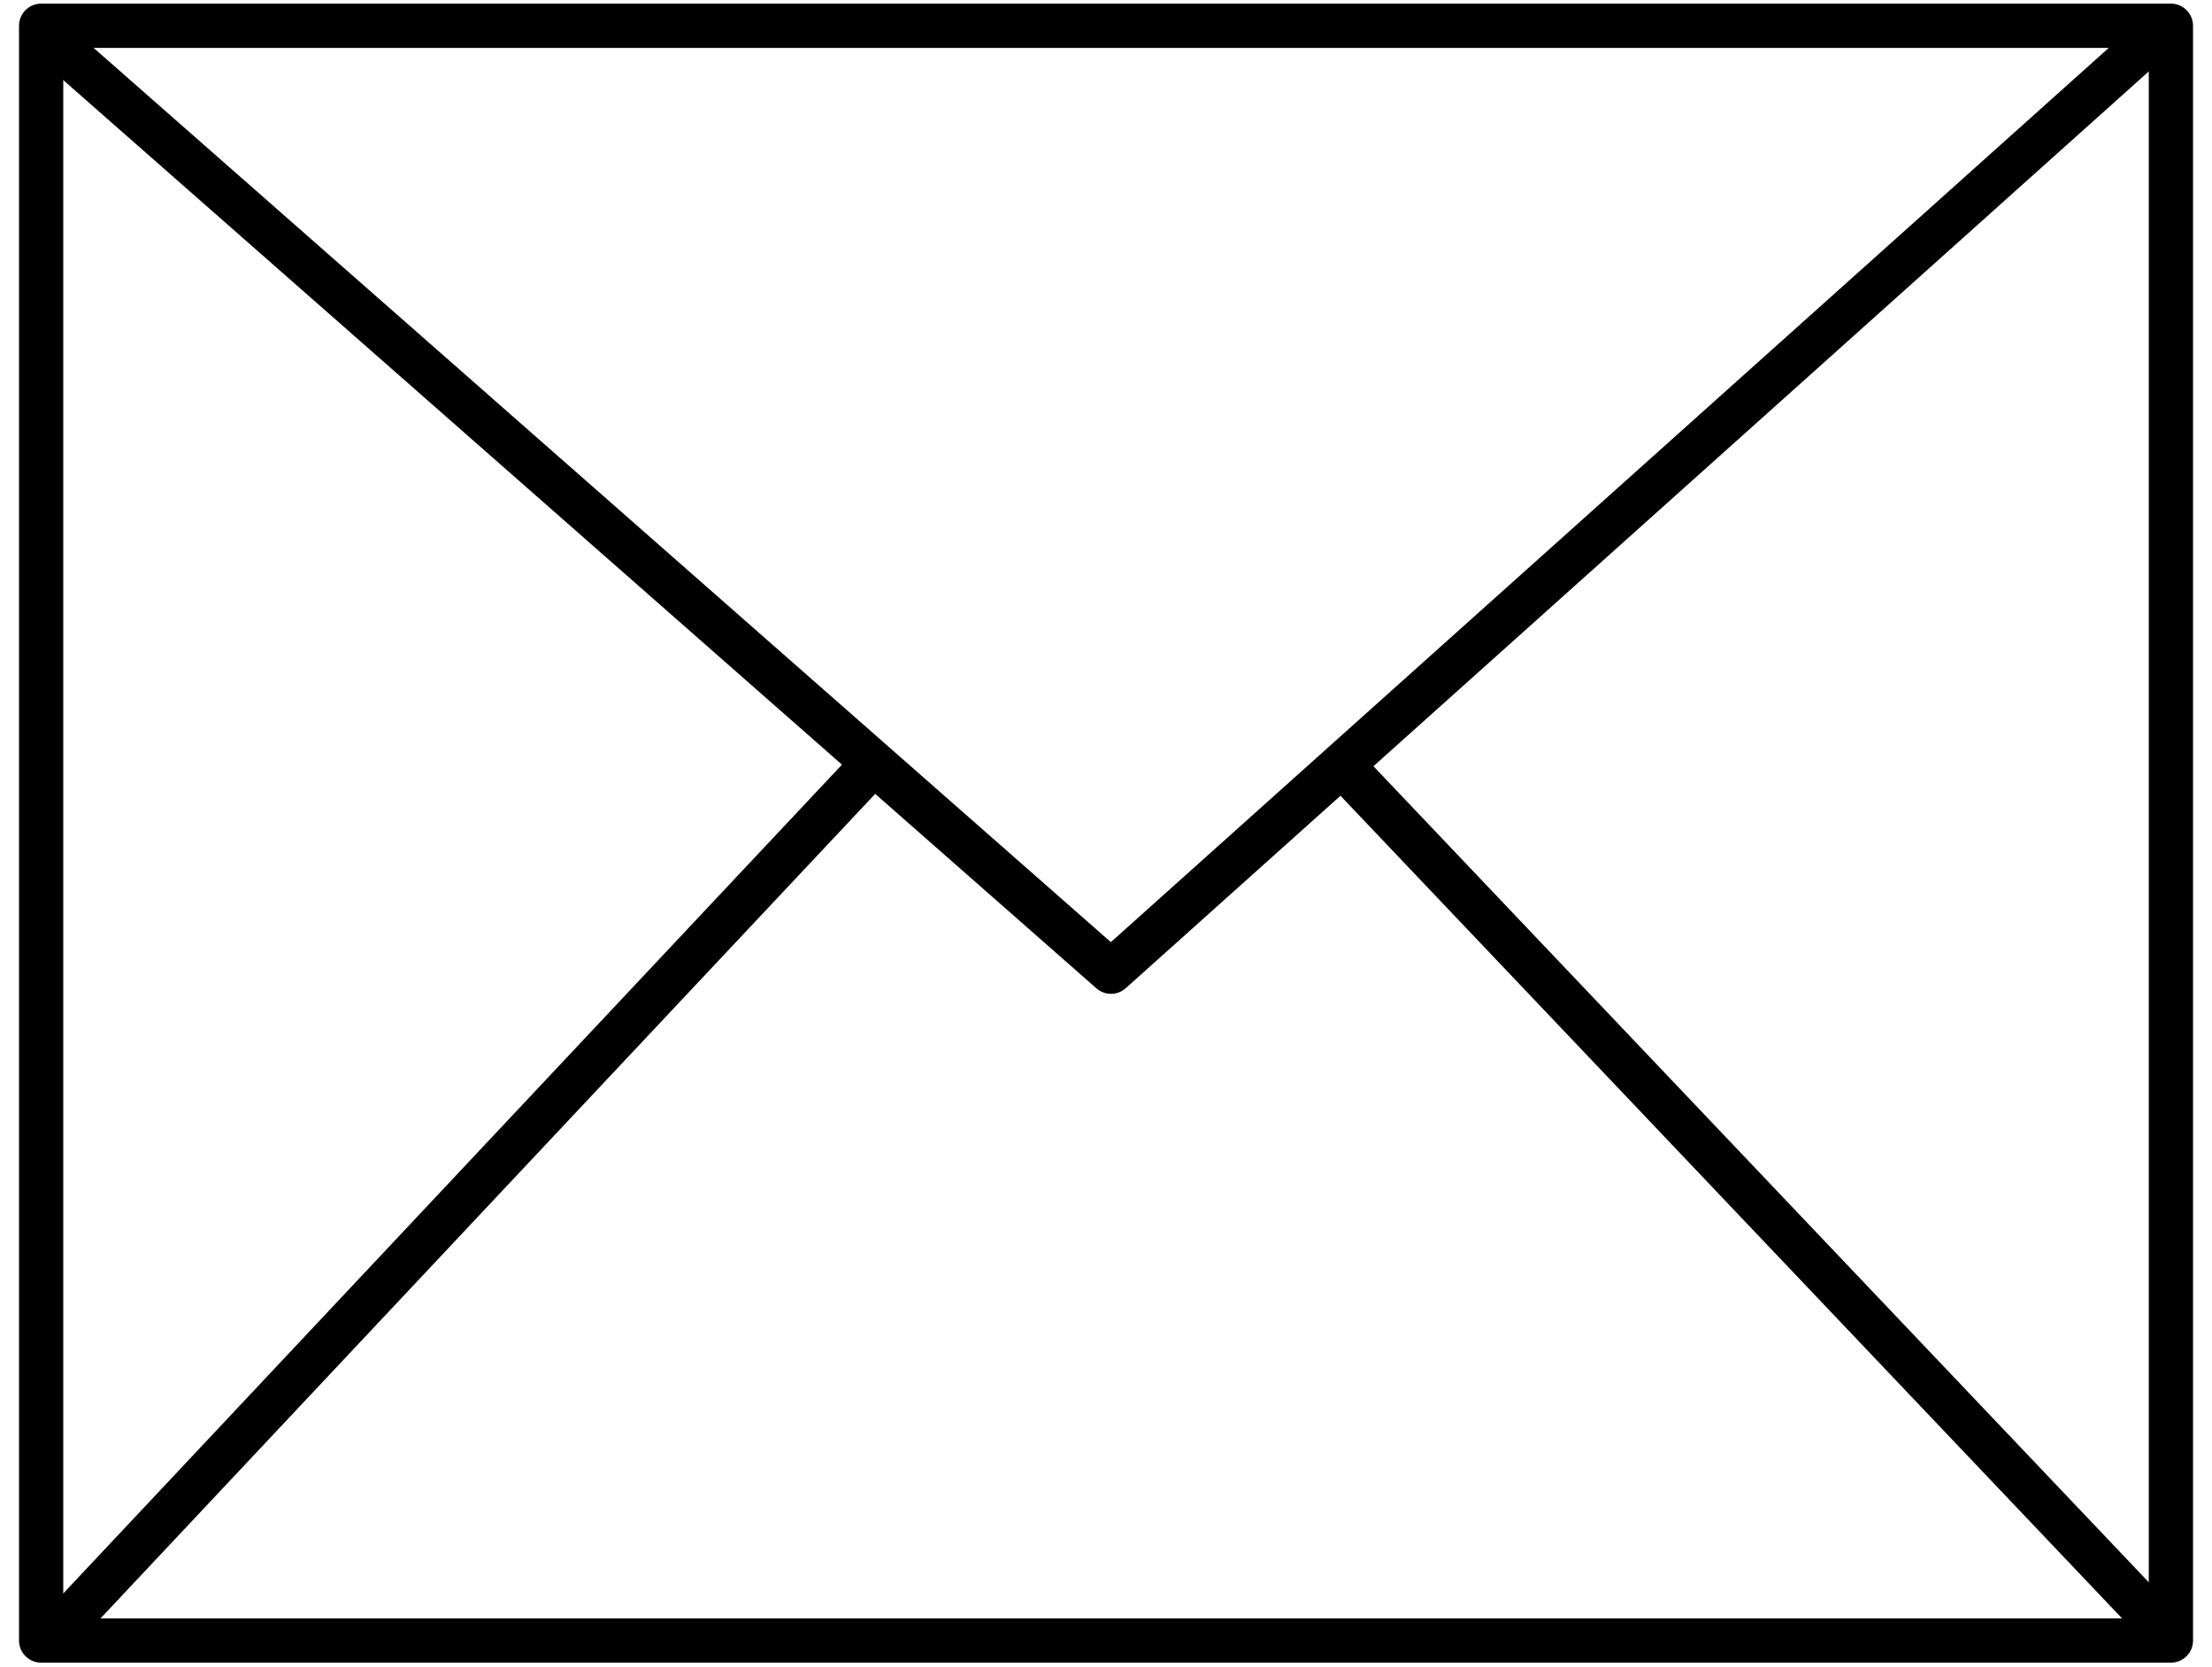
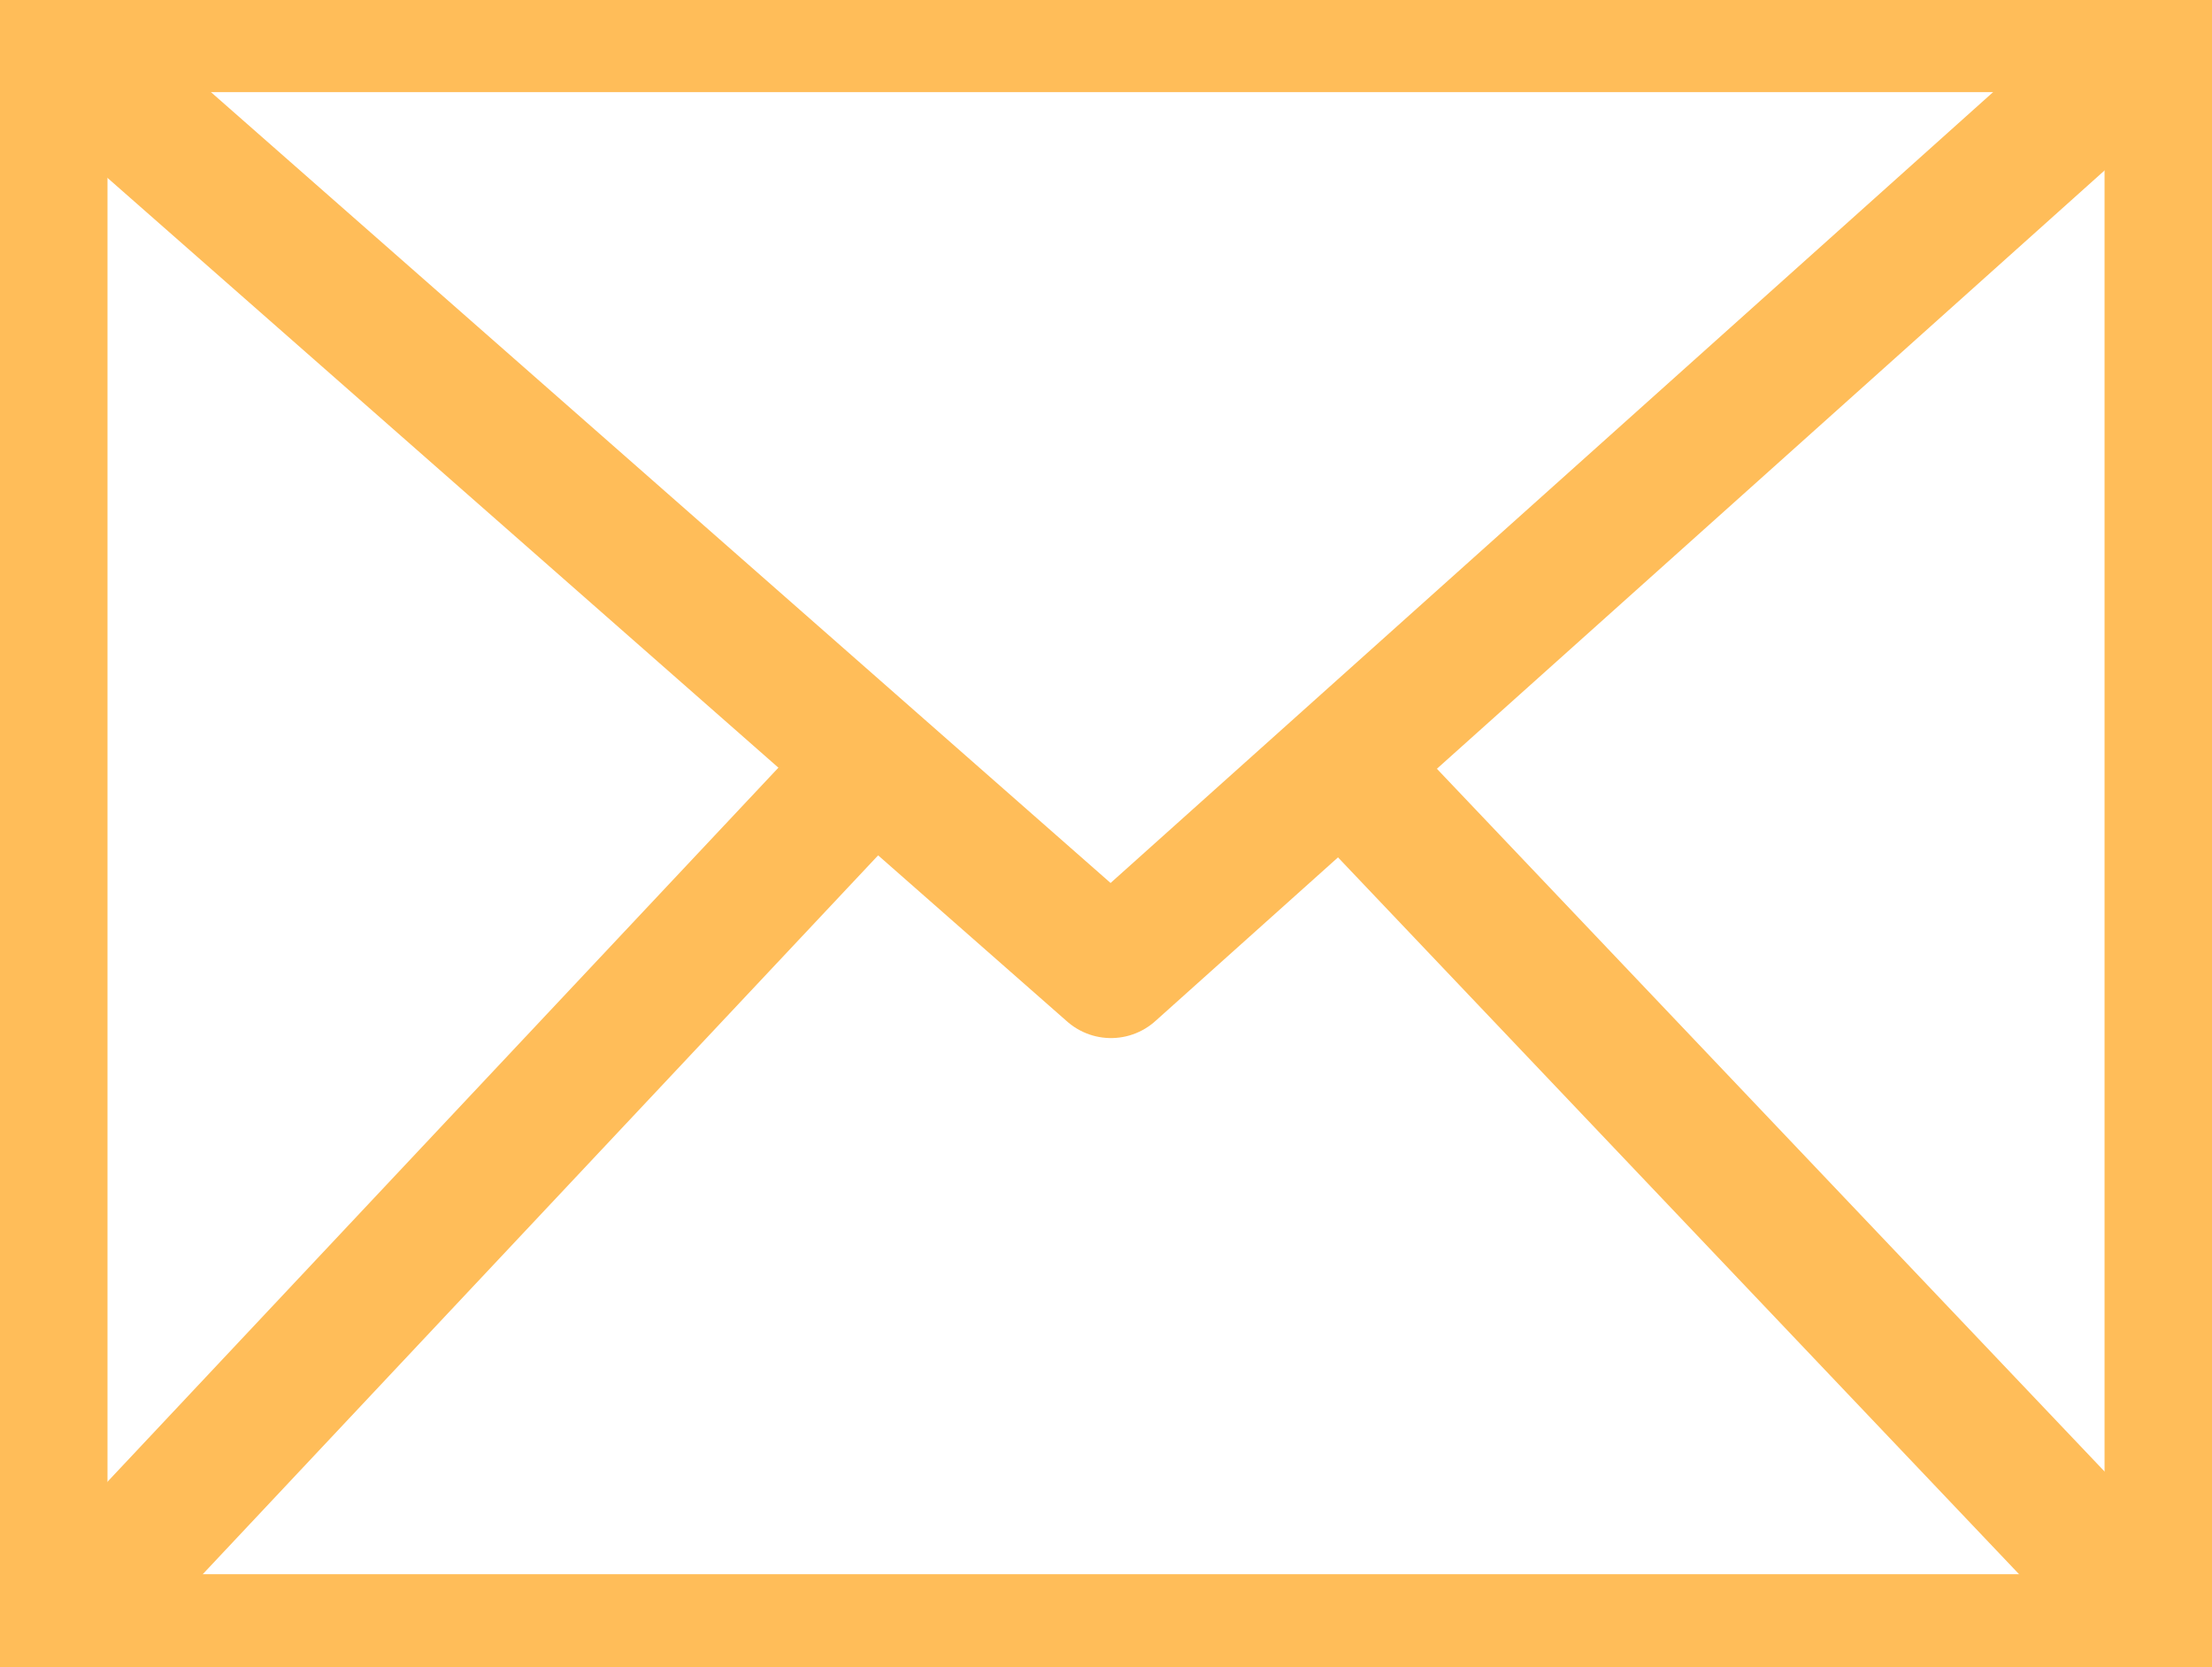
<svg xmlns="http://www.w3.org/2000/svg" version="1.1" id="Layer_2_1_" x="0px" y="0px" width="50px" height="37.667px" viewBox="0 6.168 50 37.667" enable-background="new 0 6.168 50 37.667" xml:space="preserve">
  <g>
-     <line fill="none" stroke="#000" stroke-linejoin="round" x1="1.156" y1="43.207" x2="19.752" y2="23.415" />
-     <line fill="none" stroke="#000" stroke-linejoin="round" x1="48.84" y1="42.942" x2="30.475" y2="23.613" />
-     <rect x="0.93" y="6.75" fill="none" stroke="#000" stroke-linejoin="round" width="48.141" height="36.5" />
-     <polyline fill="none" stroke="#000" stroke-linejoin="round" points="1.042,6.972 25.113,28.132 48.726,6.972  " />
+     <line fill="none" stroke-width="3" stroke="#FFBD59" stroke-linejoin="round" x1="1.156" y1="43.207" x2="19.752" y2="23.415" />
+     <line fill="none" stroke-width="3" stroke="#FFBD59" stroke-linejoin="round" x1="48.84" y1="42.942" x2="30.475" y2="23.613" />
+     <rect x="0.93" y="6.75" fill="none" stroke-width="3" stroke="#FFBD59" stroke-linejoin="round" width="48.141" height="36.5" />
+     <polyline fill="none" stroke="#FFBD59" stroke-width="3" stroke-linejoin="round" points="1.042,6.972 25.113,28.132 48.726,6.972  " />
  </g>
</svg>
